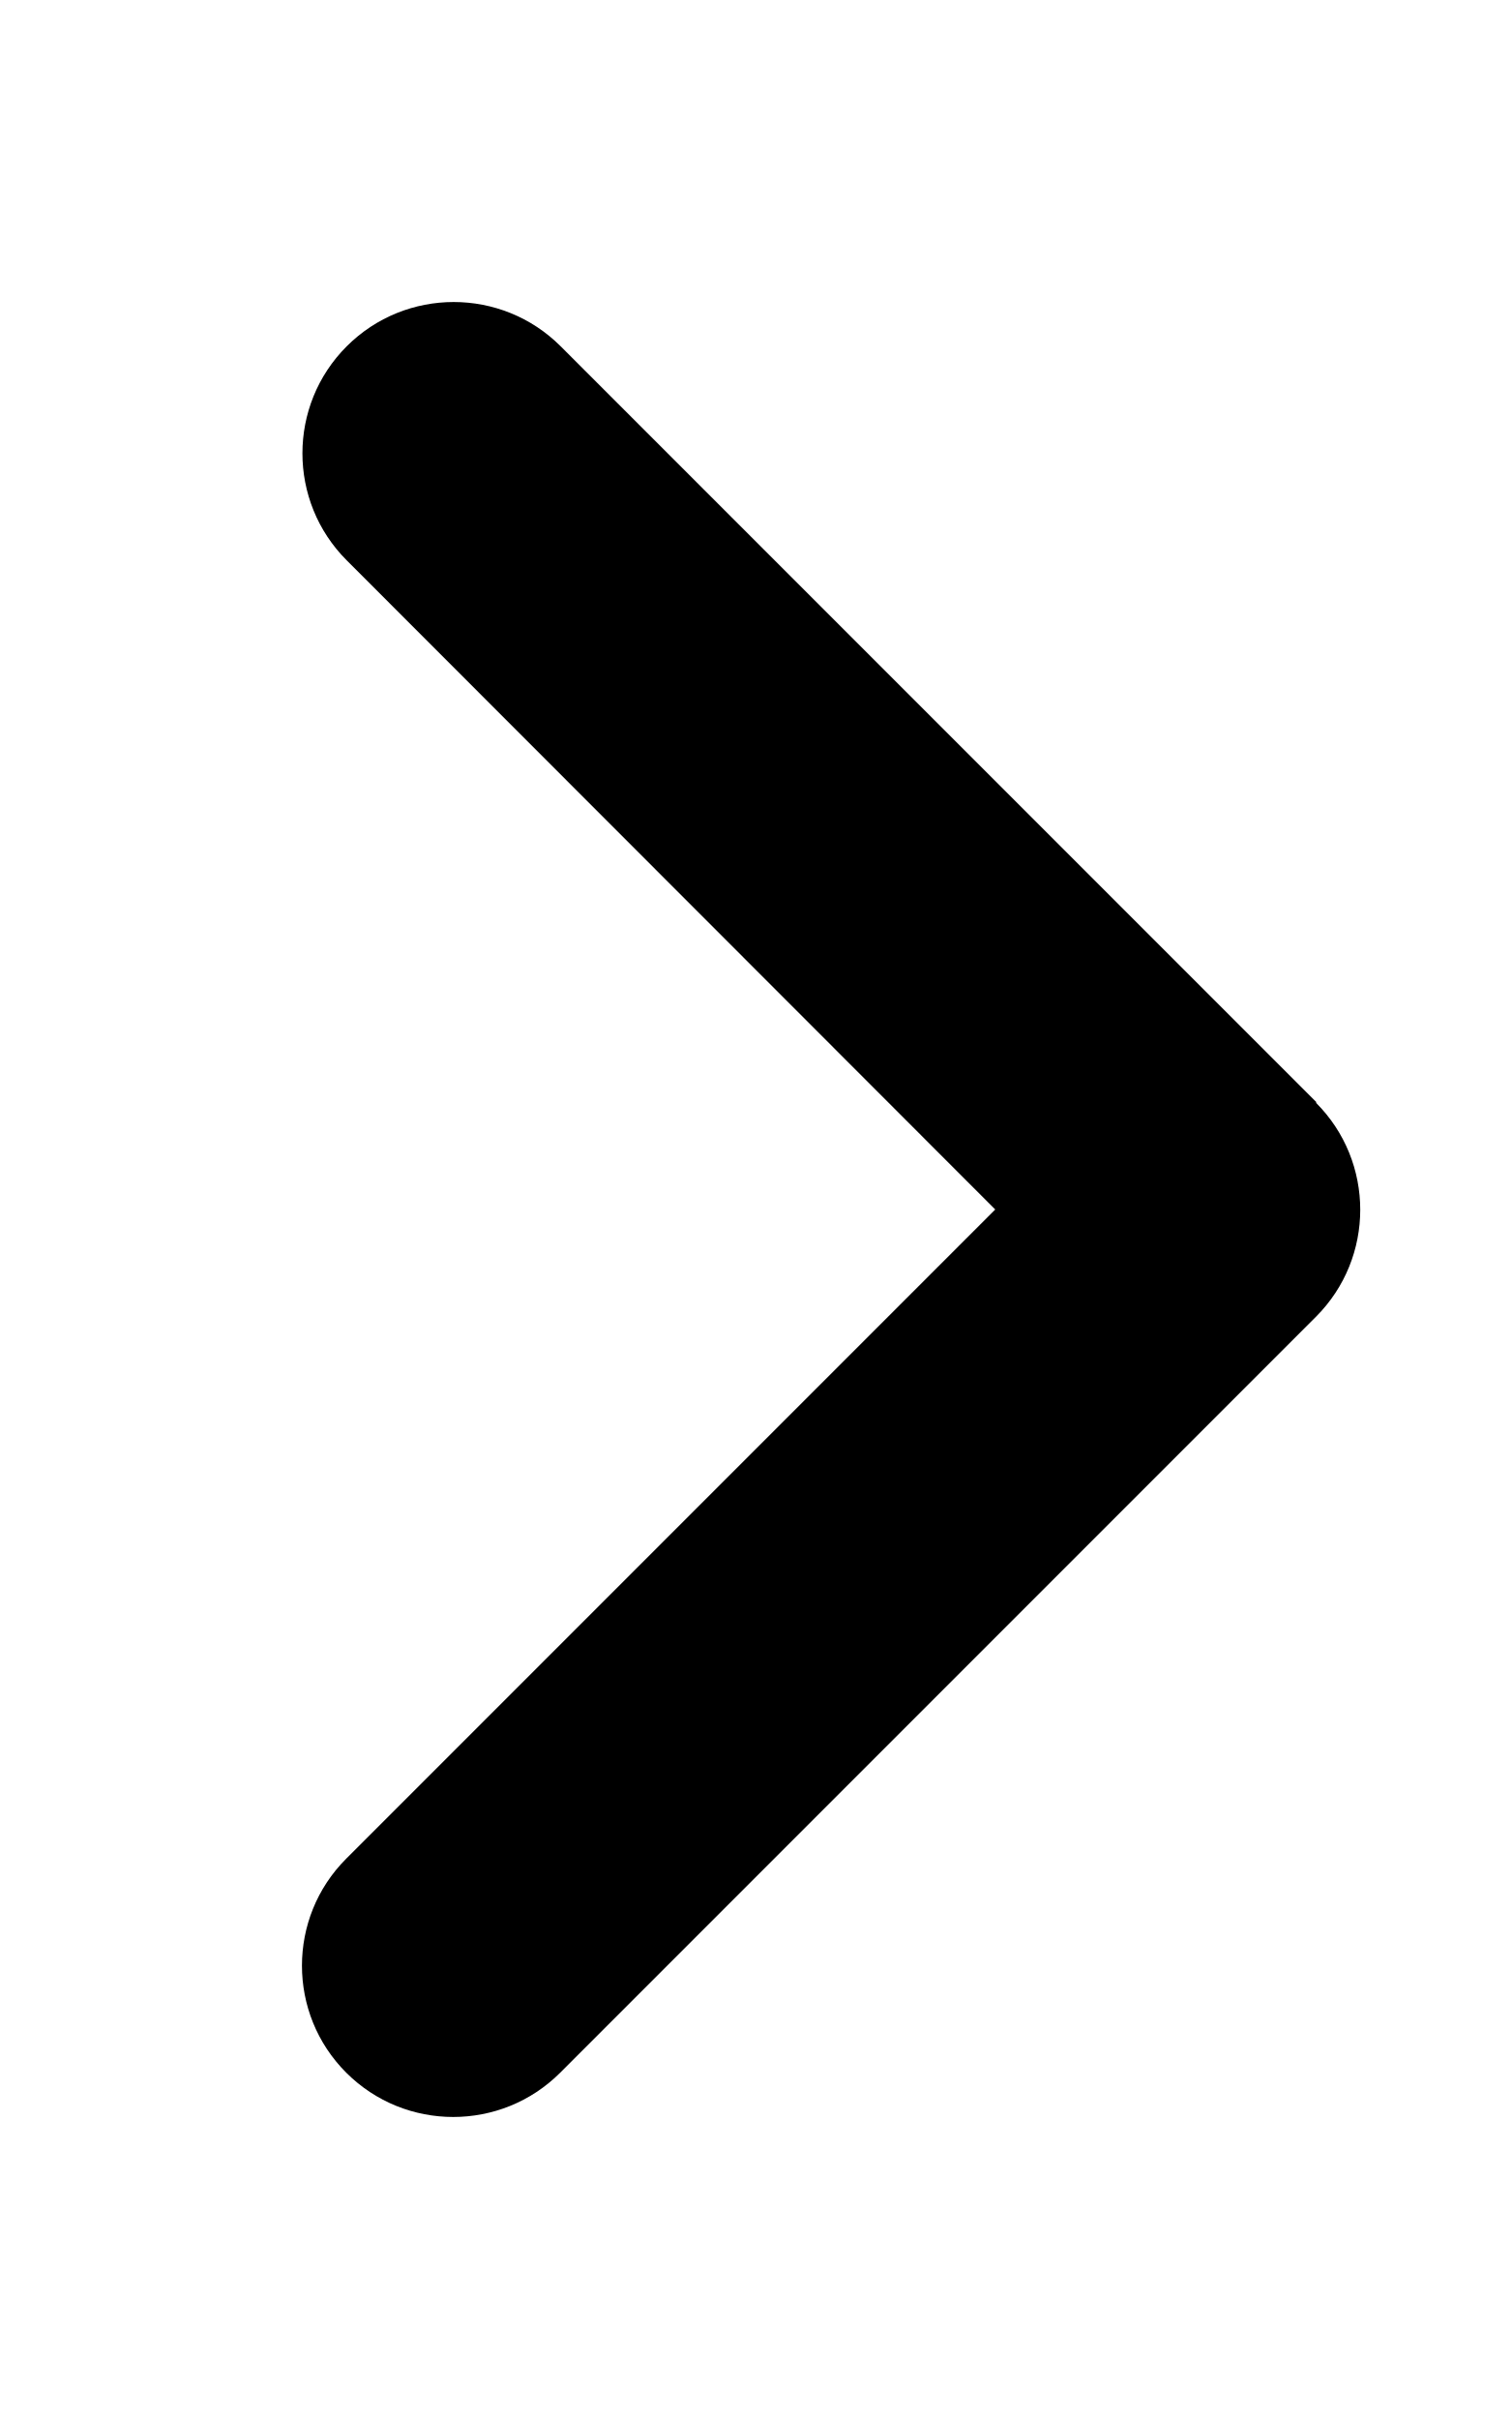
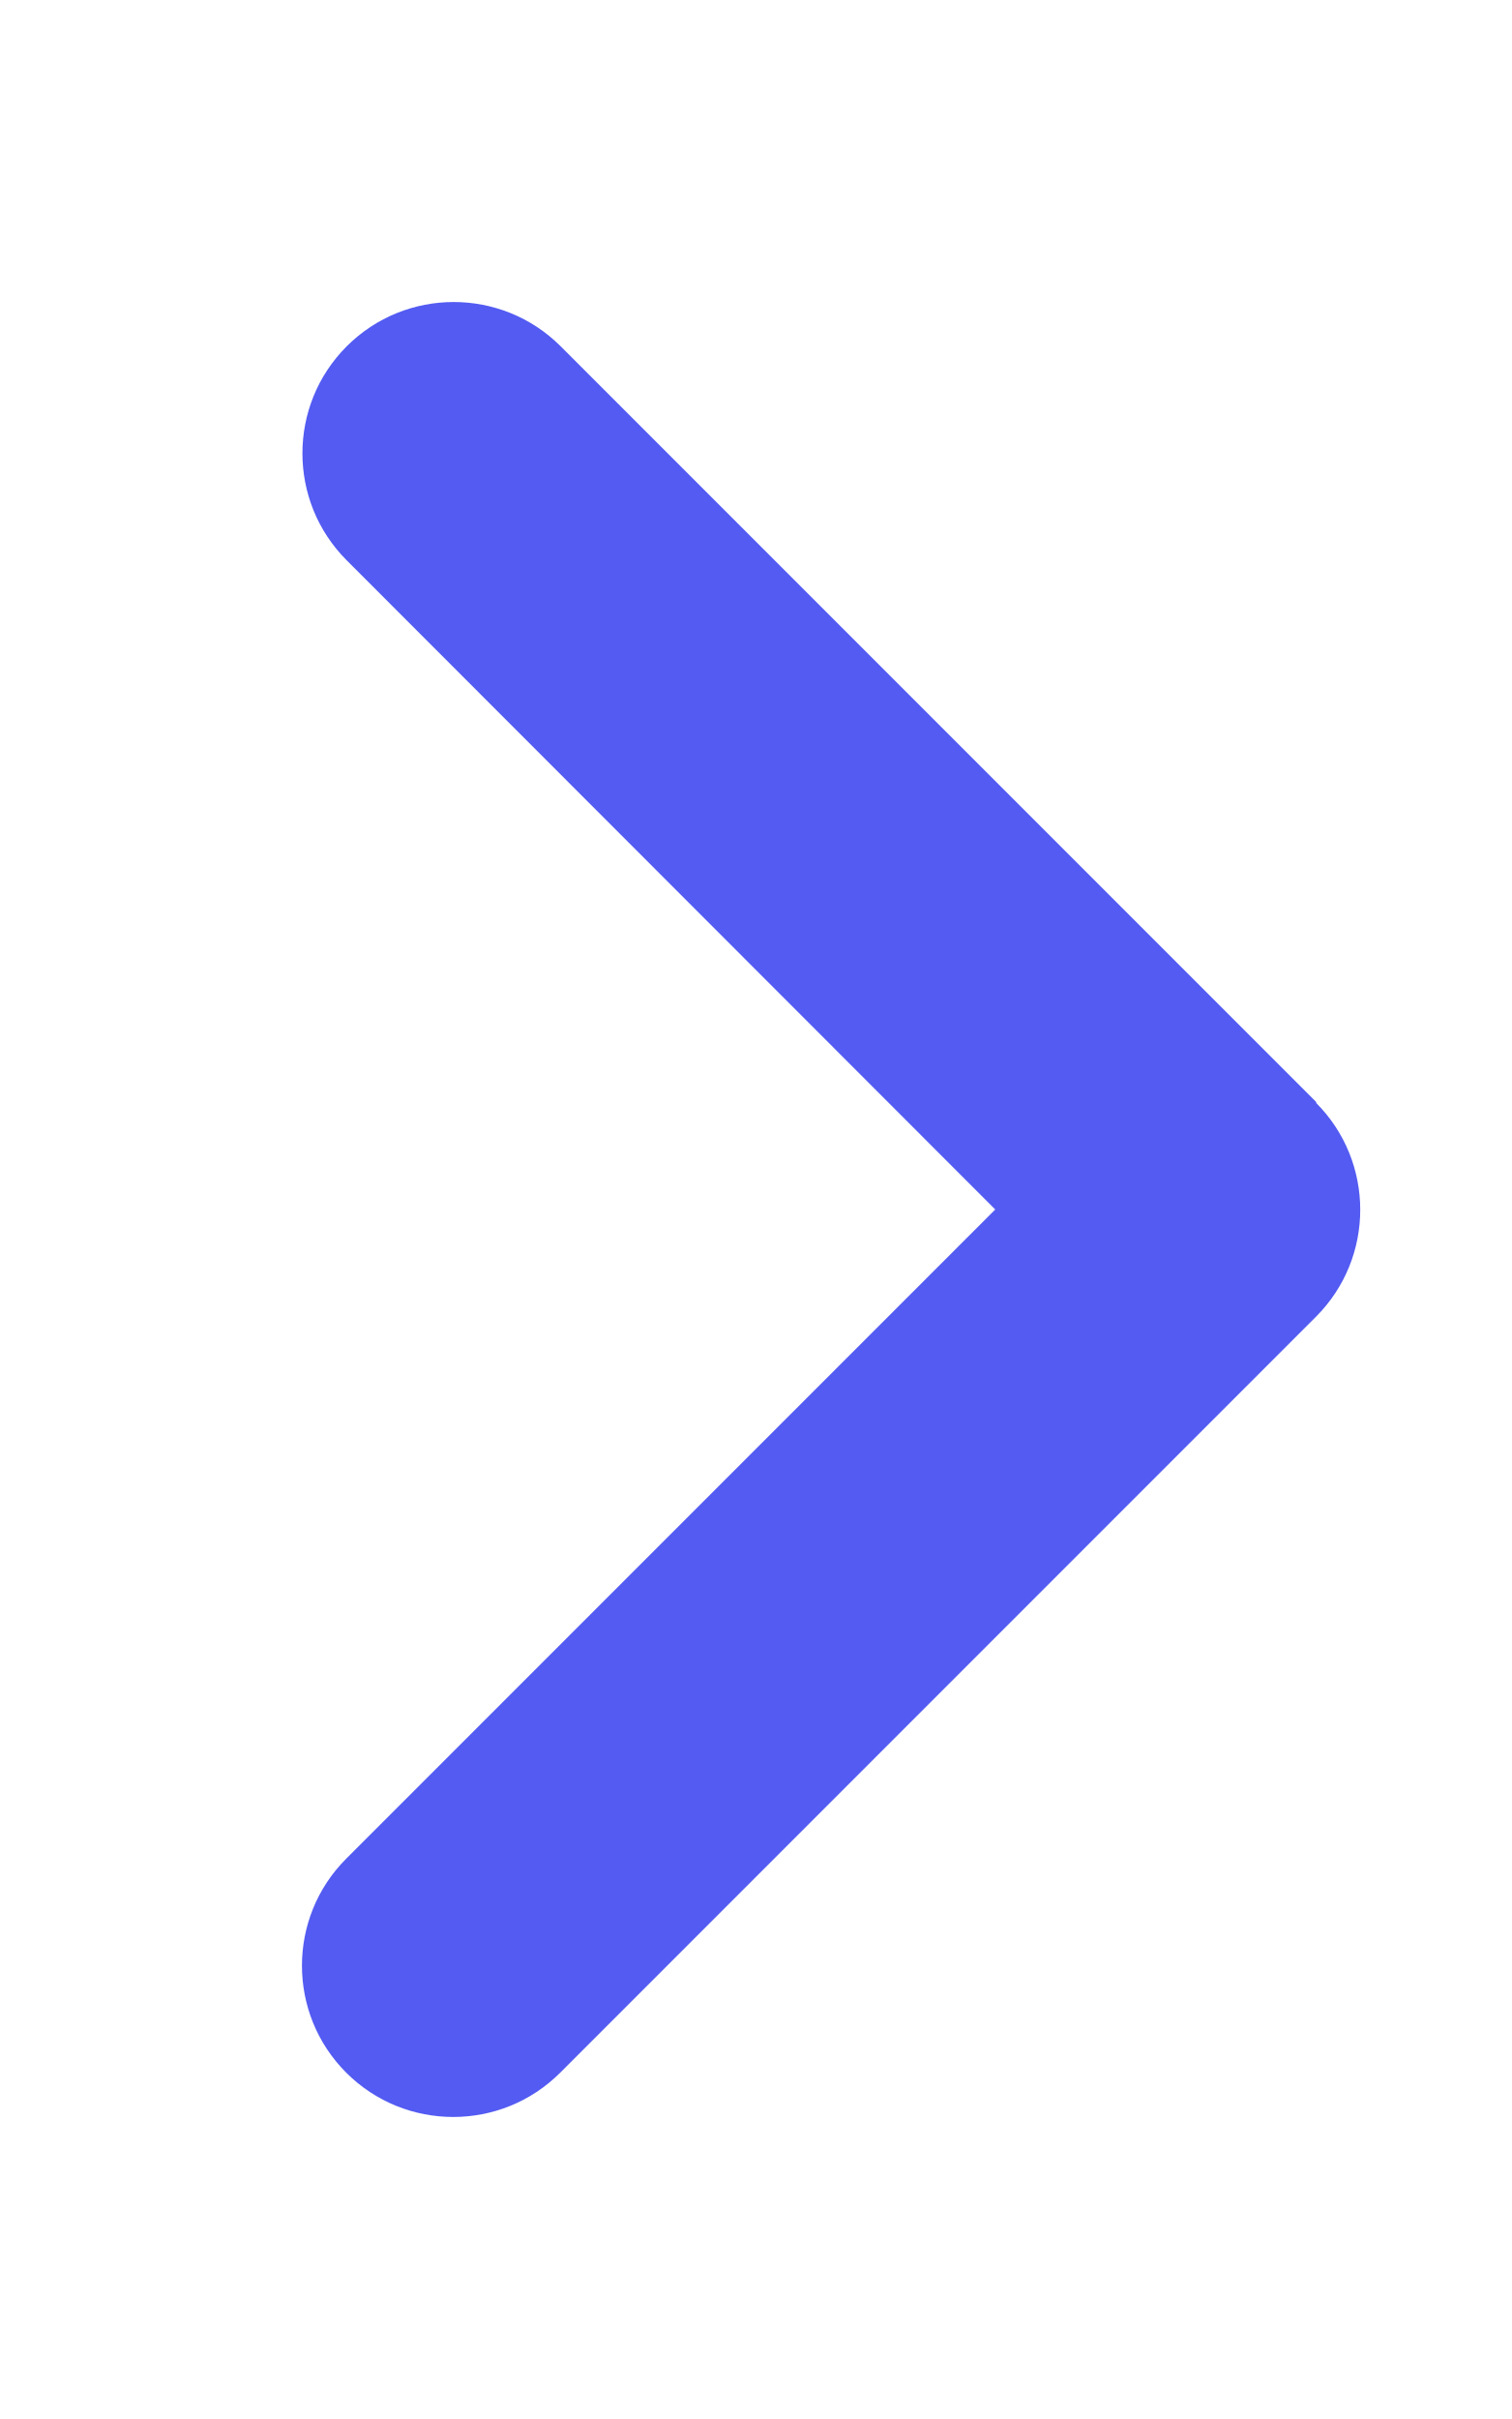
- <svg xmlns="http://www.w3.org/2000/svg" height="1em" viewBox="0 0 320 512">
+ <svg xmlns="http://www.w3.org/2000/svg" height="1em" viewBox="0 0 320 512" fill="#535bf2">
  <path d="M278.6 233.4c12.5 12.5 12.5 32.8 0 45.3l-160 160c-12.5 12.5-32.8 12.5-45.3 0s-12.5-32.8 0-45.3L210.7 256 73.4 118.6c-12.5-12.5-12.5-32.8 0-45.3s32.8-12.5 45.3 0l160 160z" />
</svg>
